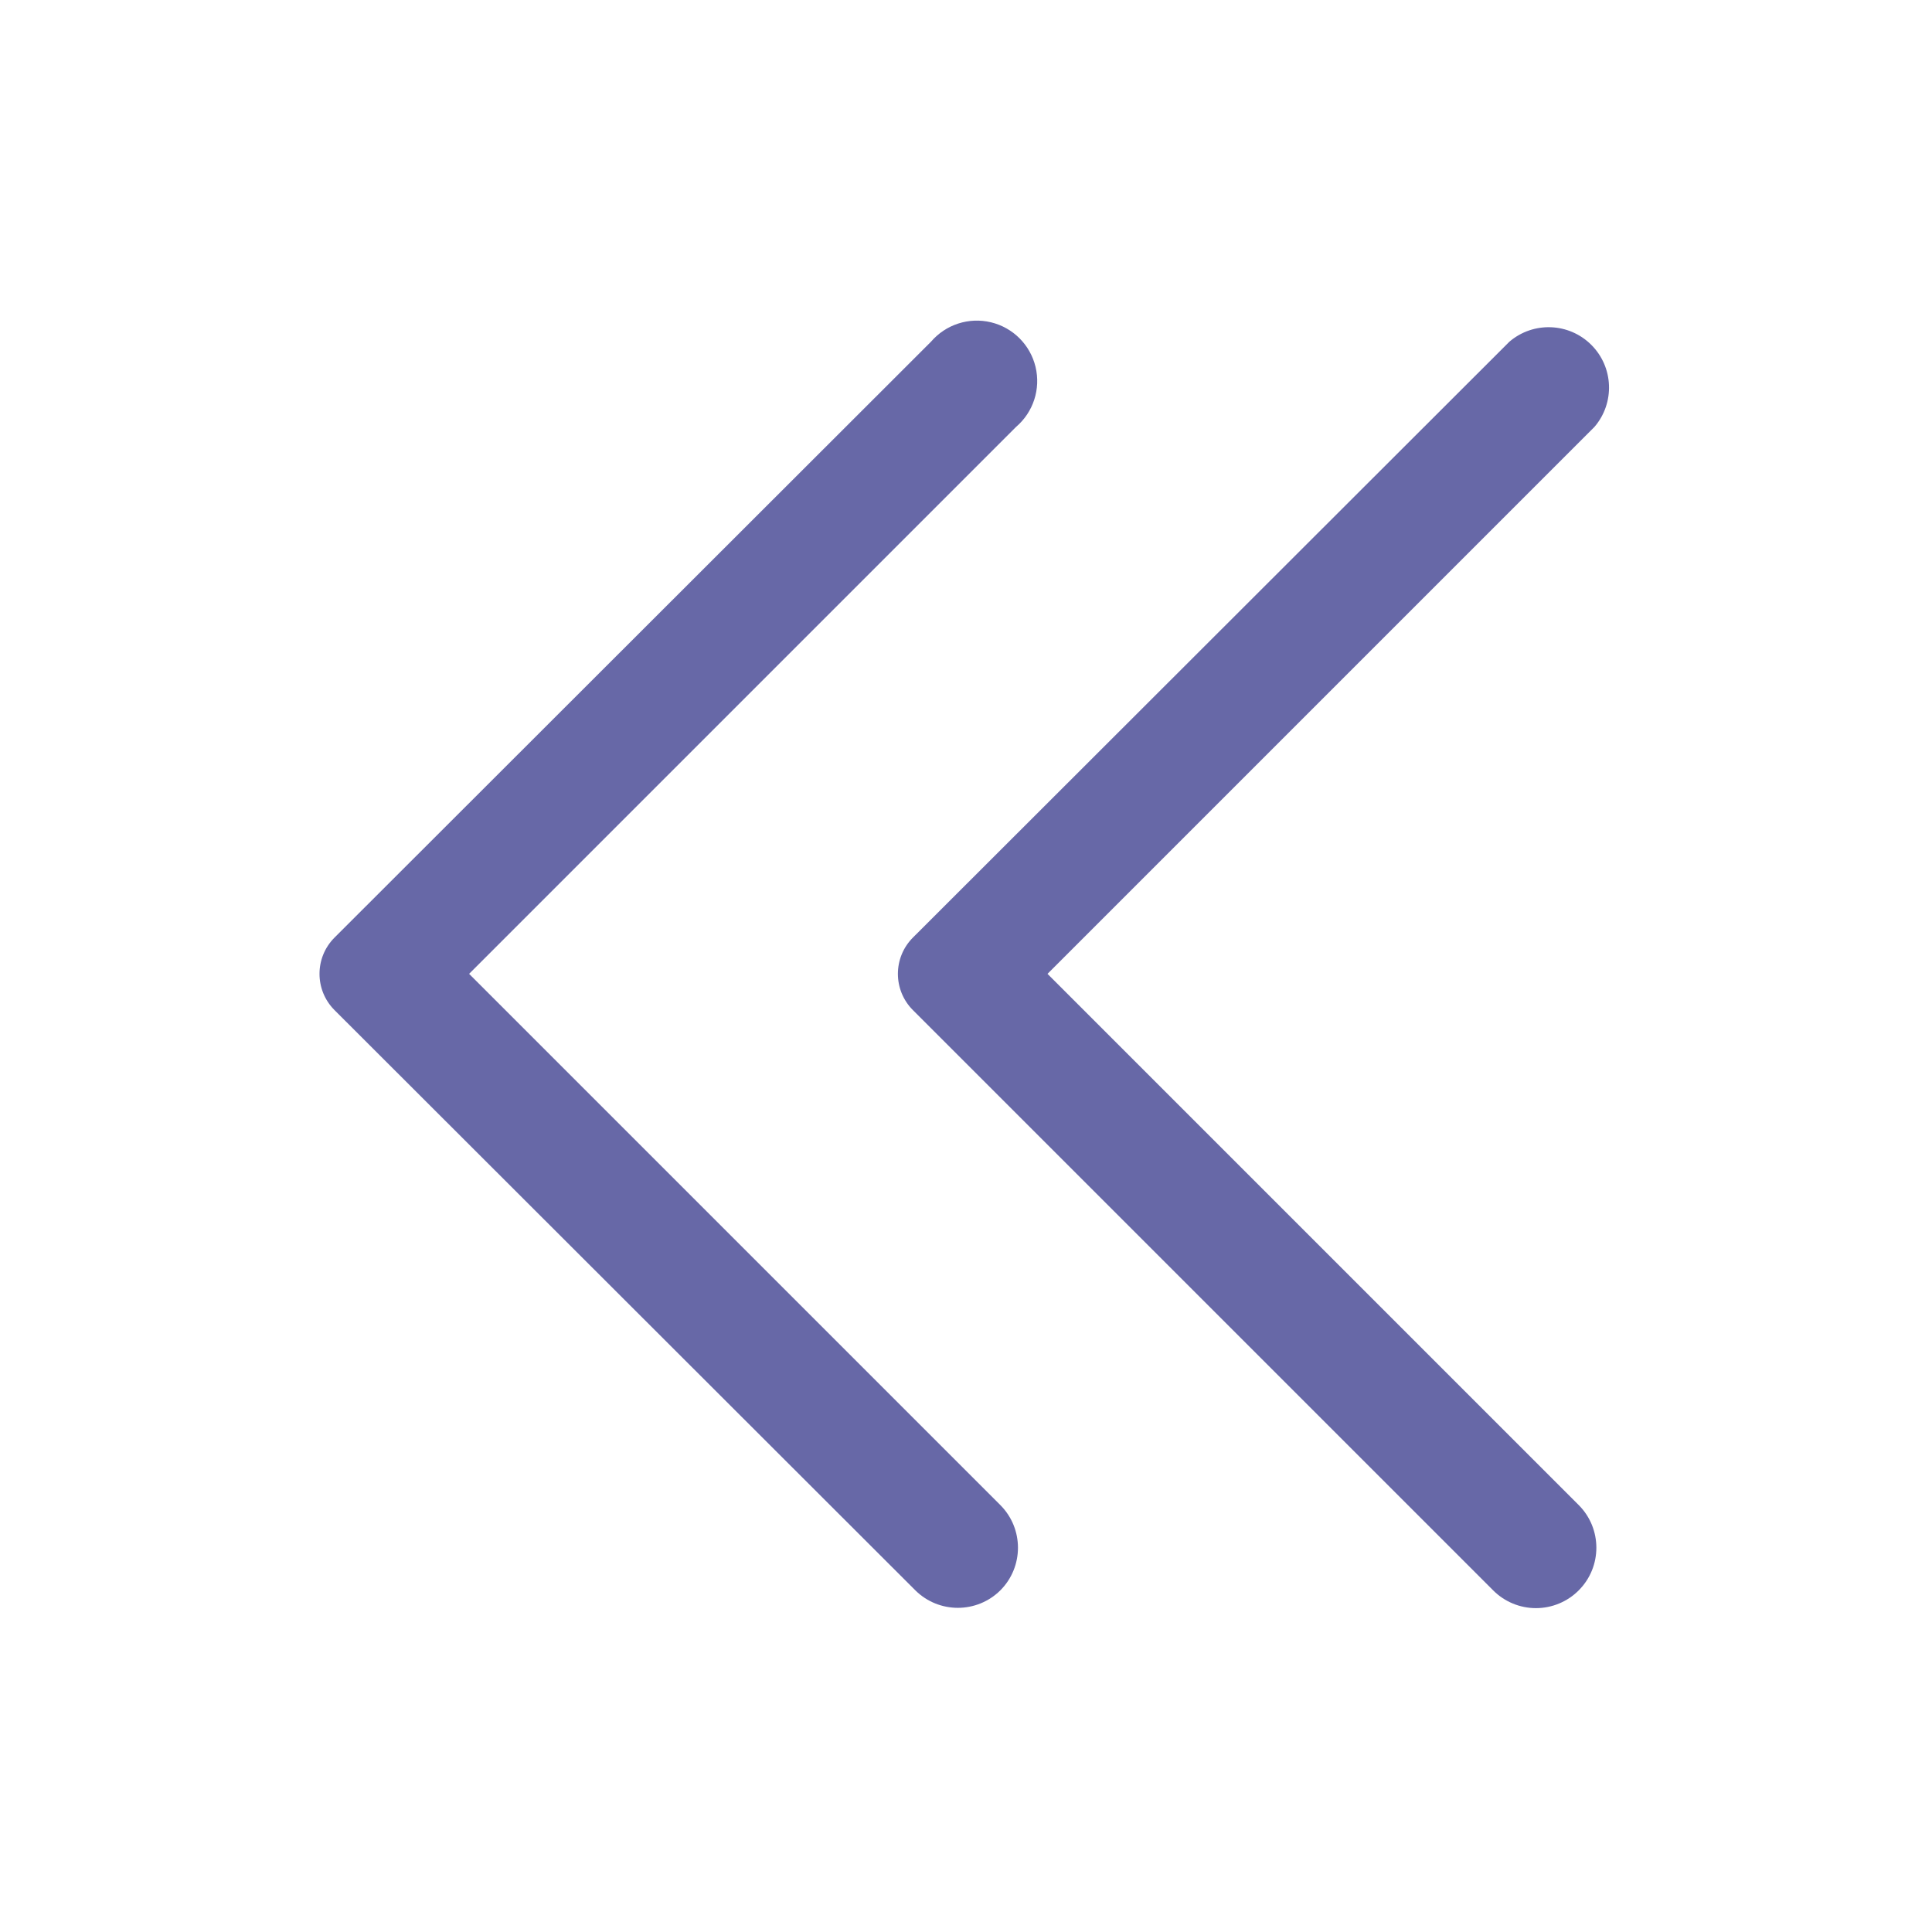
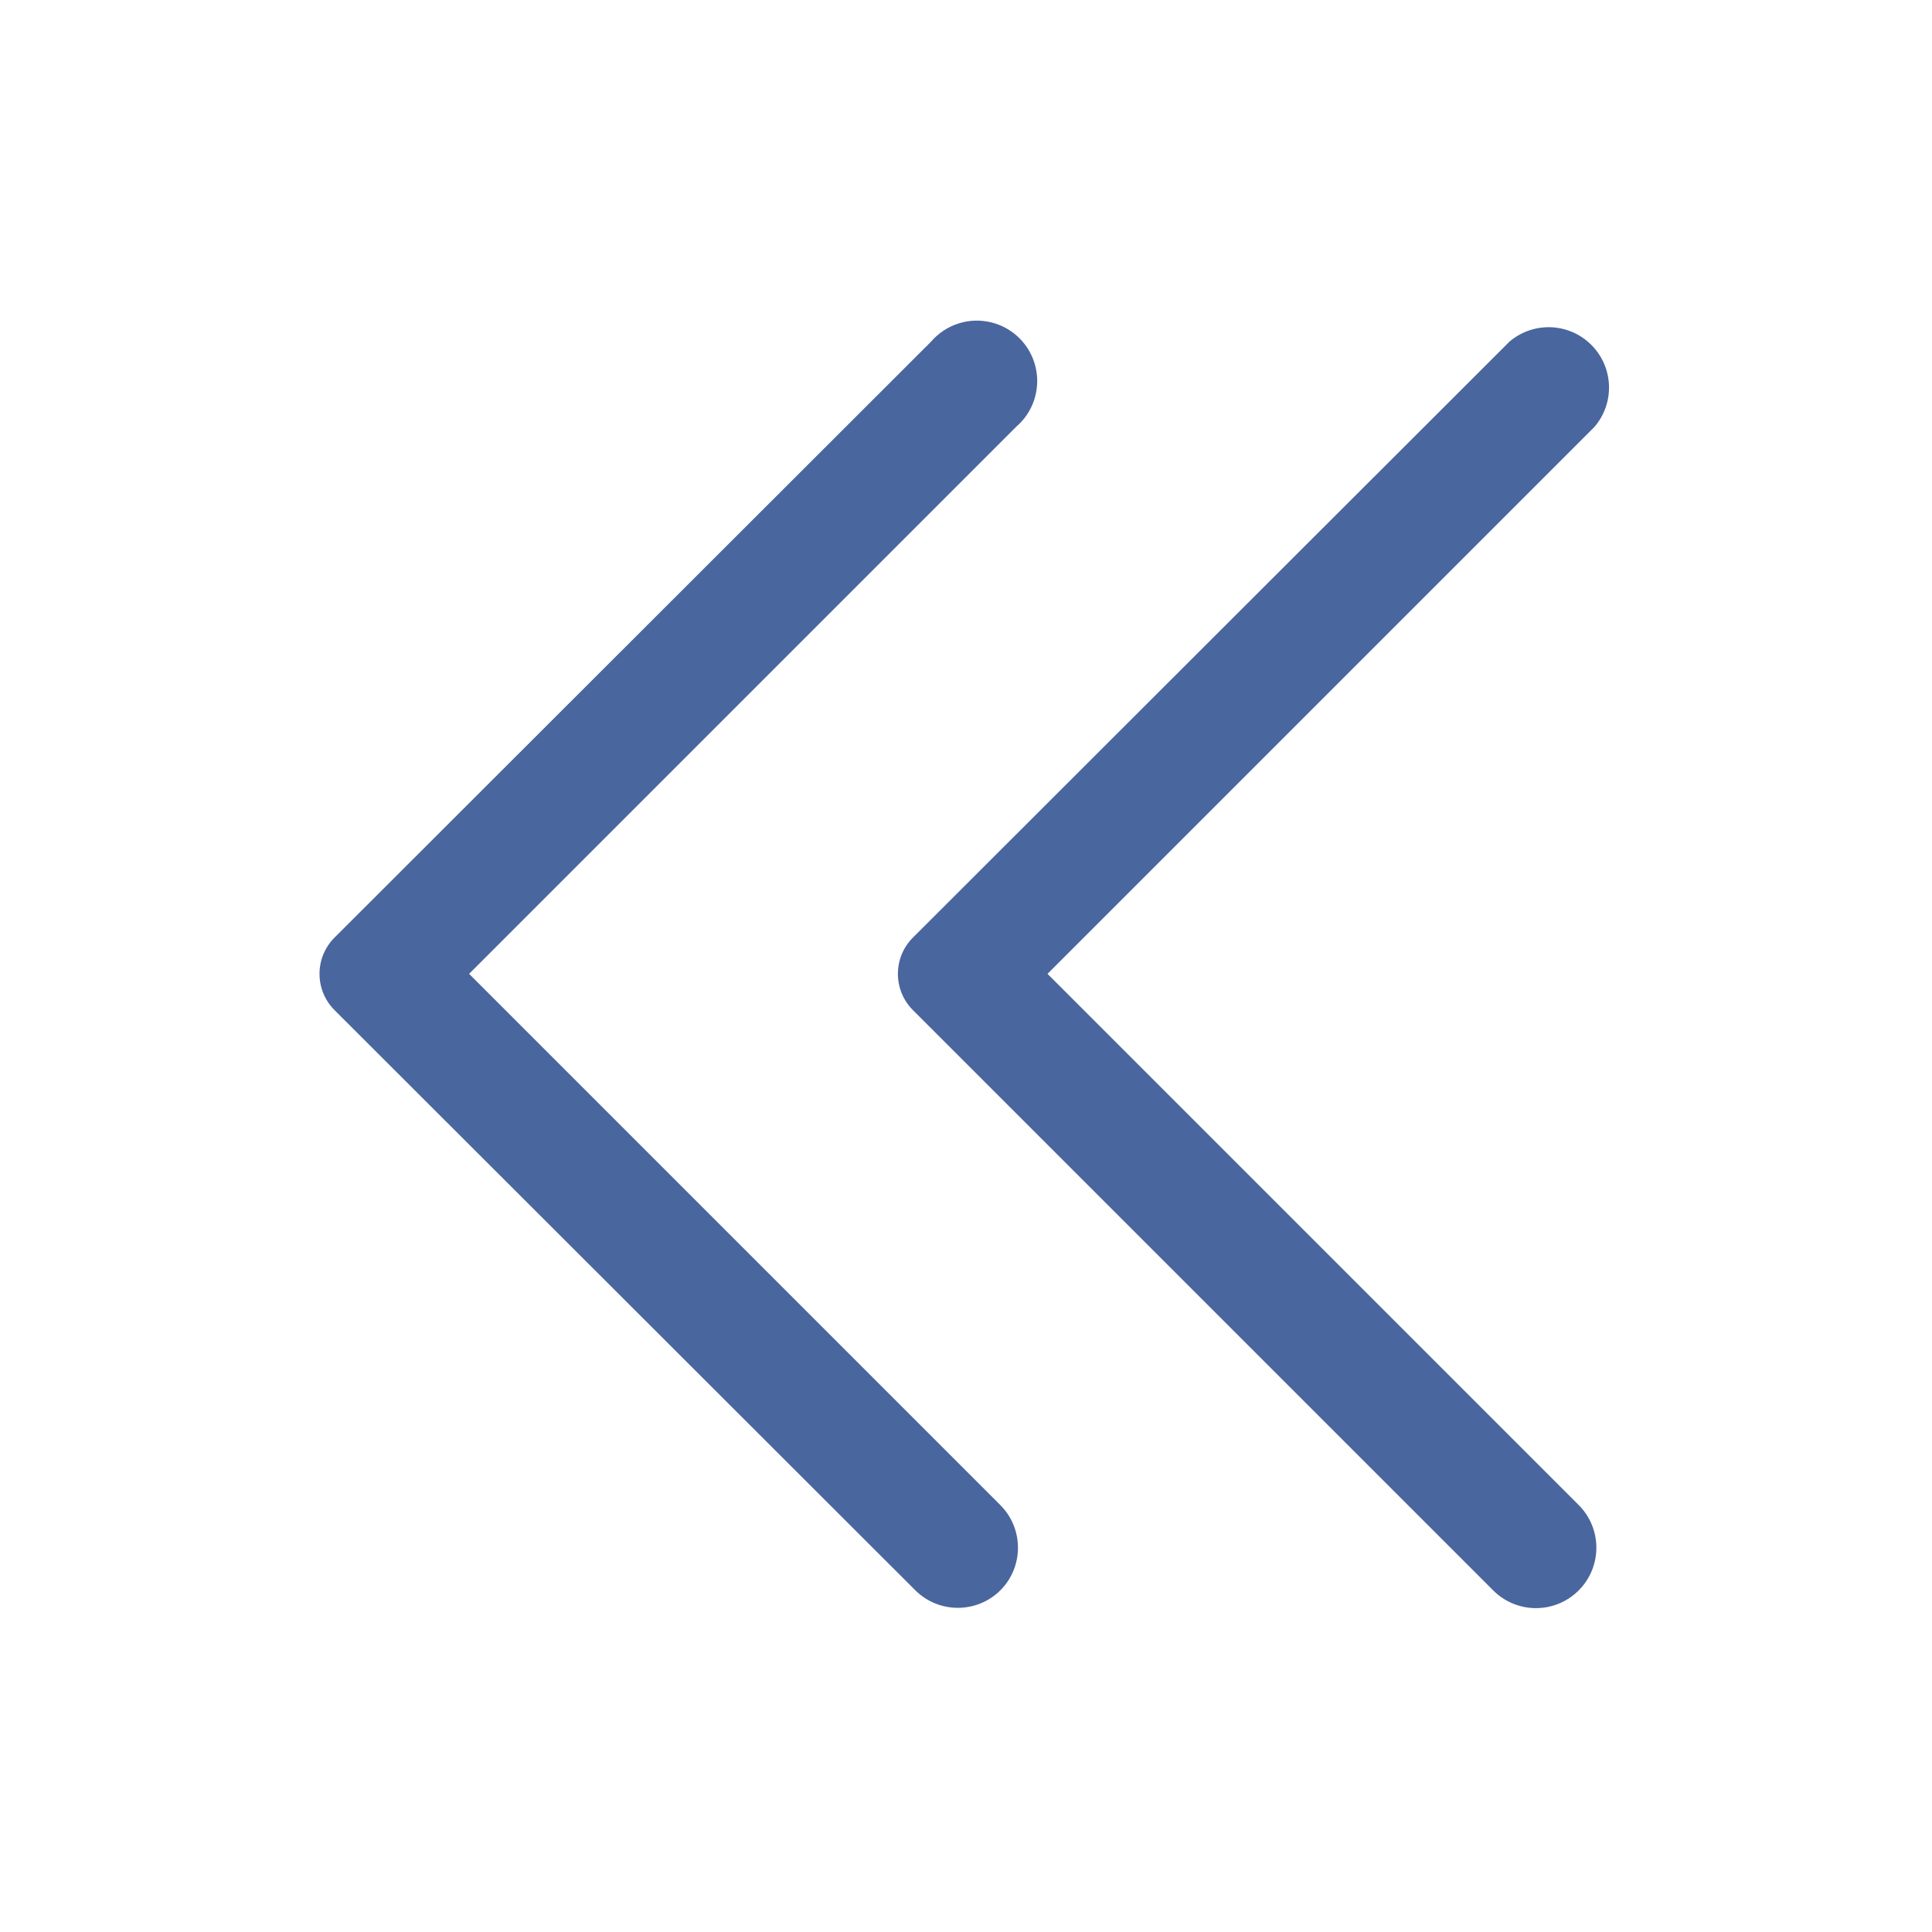
<svg xmlns="http://www.w3.org/2000/svg" viewBox="0 0 32 32">
  <defs>
-     <style>.cls-1{fill:#6768A7;}</style>
+     <style>.cls-1{fill:rgb(74 102 158);}</style>
  </defs>
  <g data-name="Layer 2" id="Layer_2">
    <path class="cls-1" d="M15.12,15.53,25,5.66a1,1,0,0,1,1.41,1.41l-9.06,9.06,8.8,8.8a1,1,0,0,1,0,1.41h0a1,1,0,0,1-1.42,0l-9.61-9.61A.85.85,0,0,1,15.12,15.53Z" />
    <path class="cls-1" d="M5.54,15.53l9.88-9.87a1,1,0,1,1,1.41,1.41L7.77,16.13l8.8,8.8a1,1,0,0,1,0,1.41h0a1,1,0,0,1-1.41,0L5.54,16.73A.85.85,0,0,1,5.54,15.53Z" />
  </g>
</svg>
